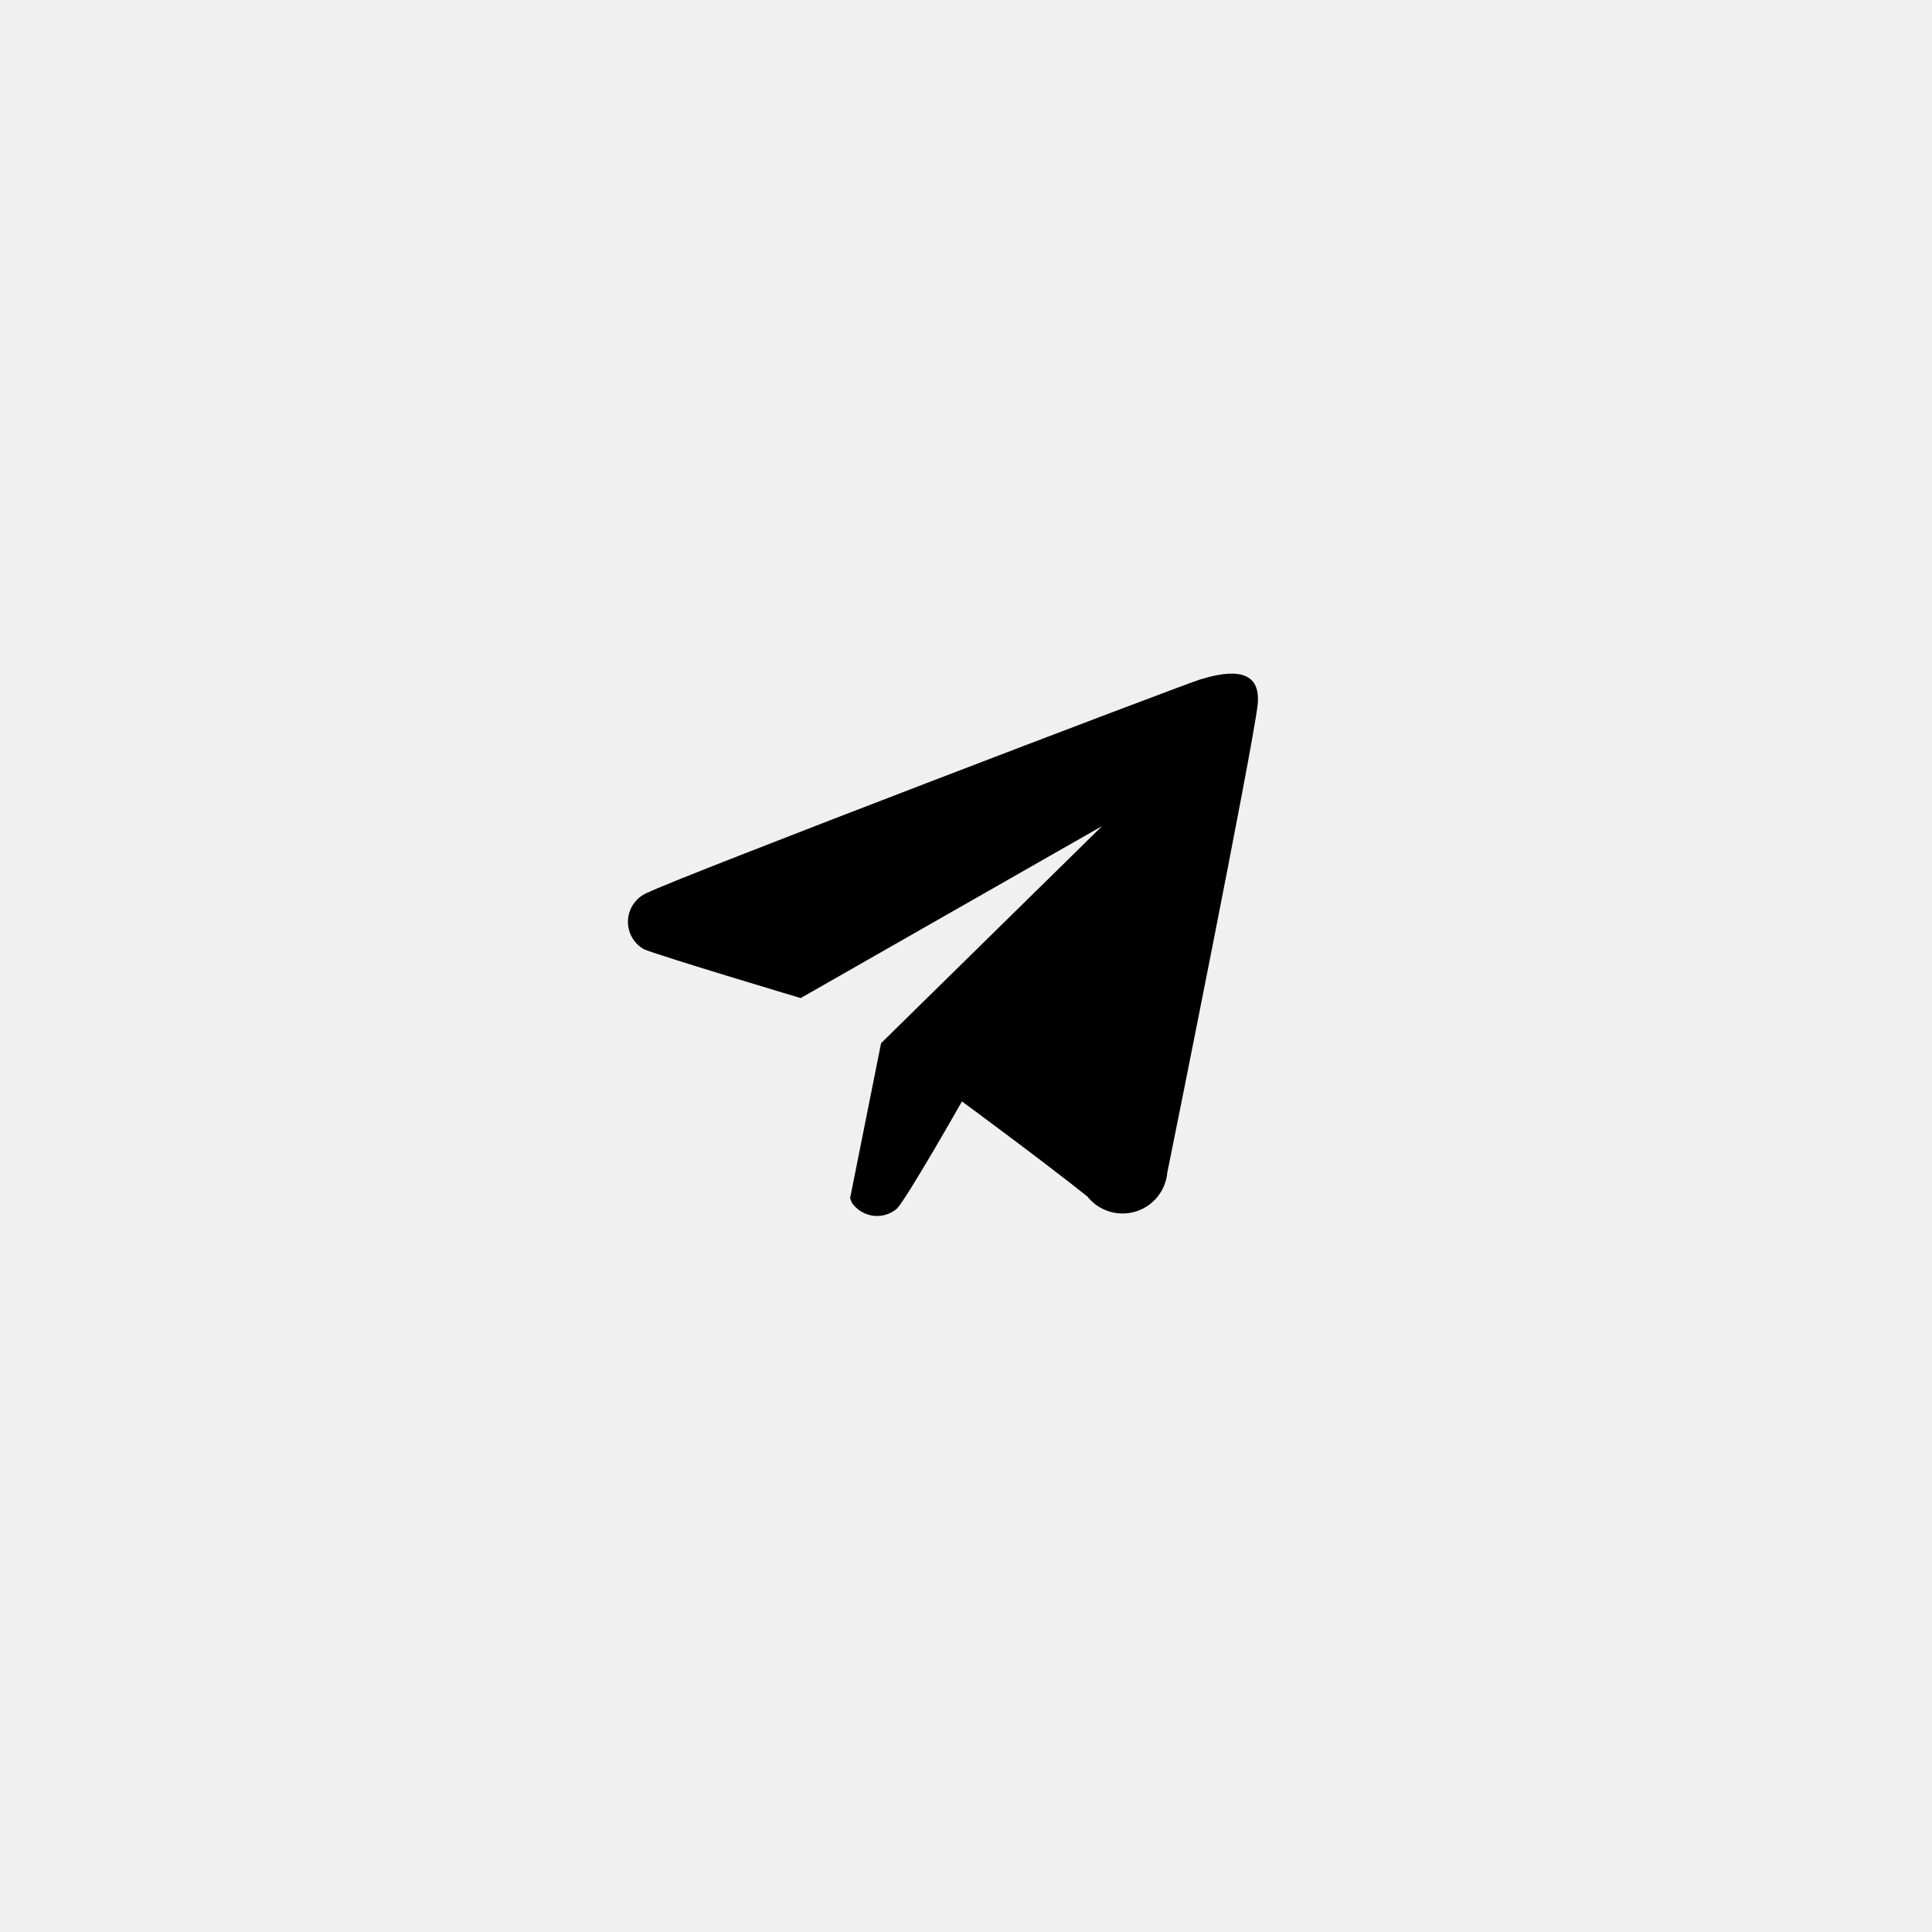
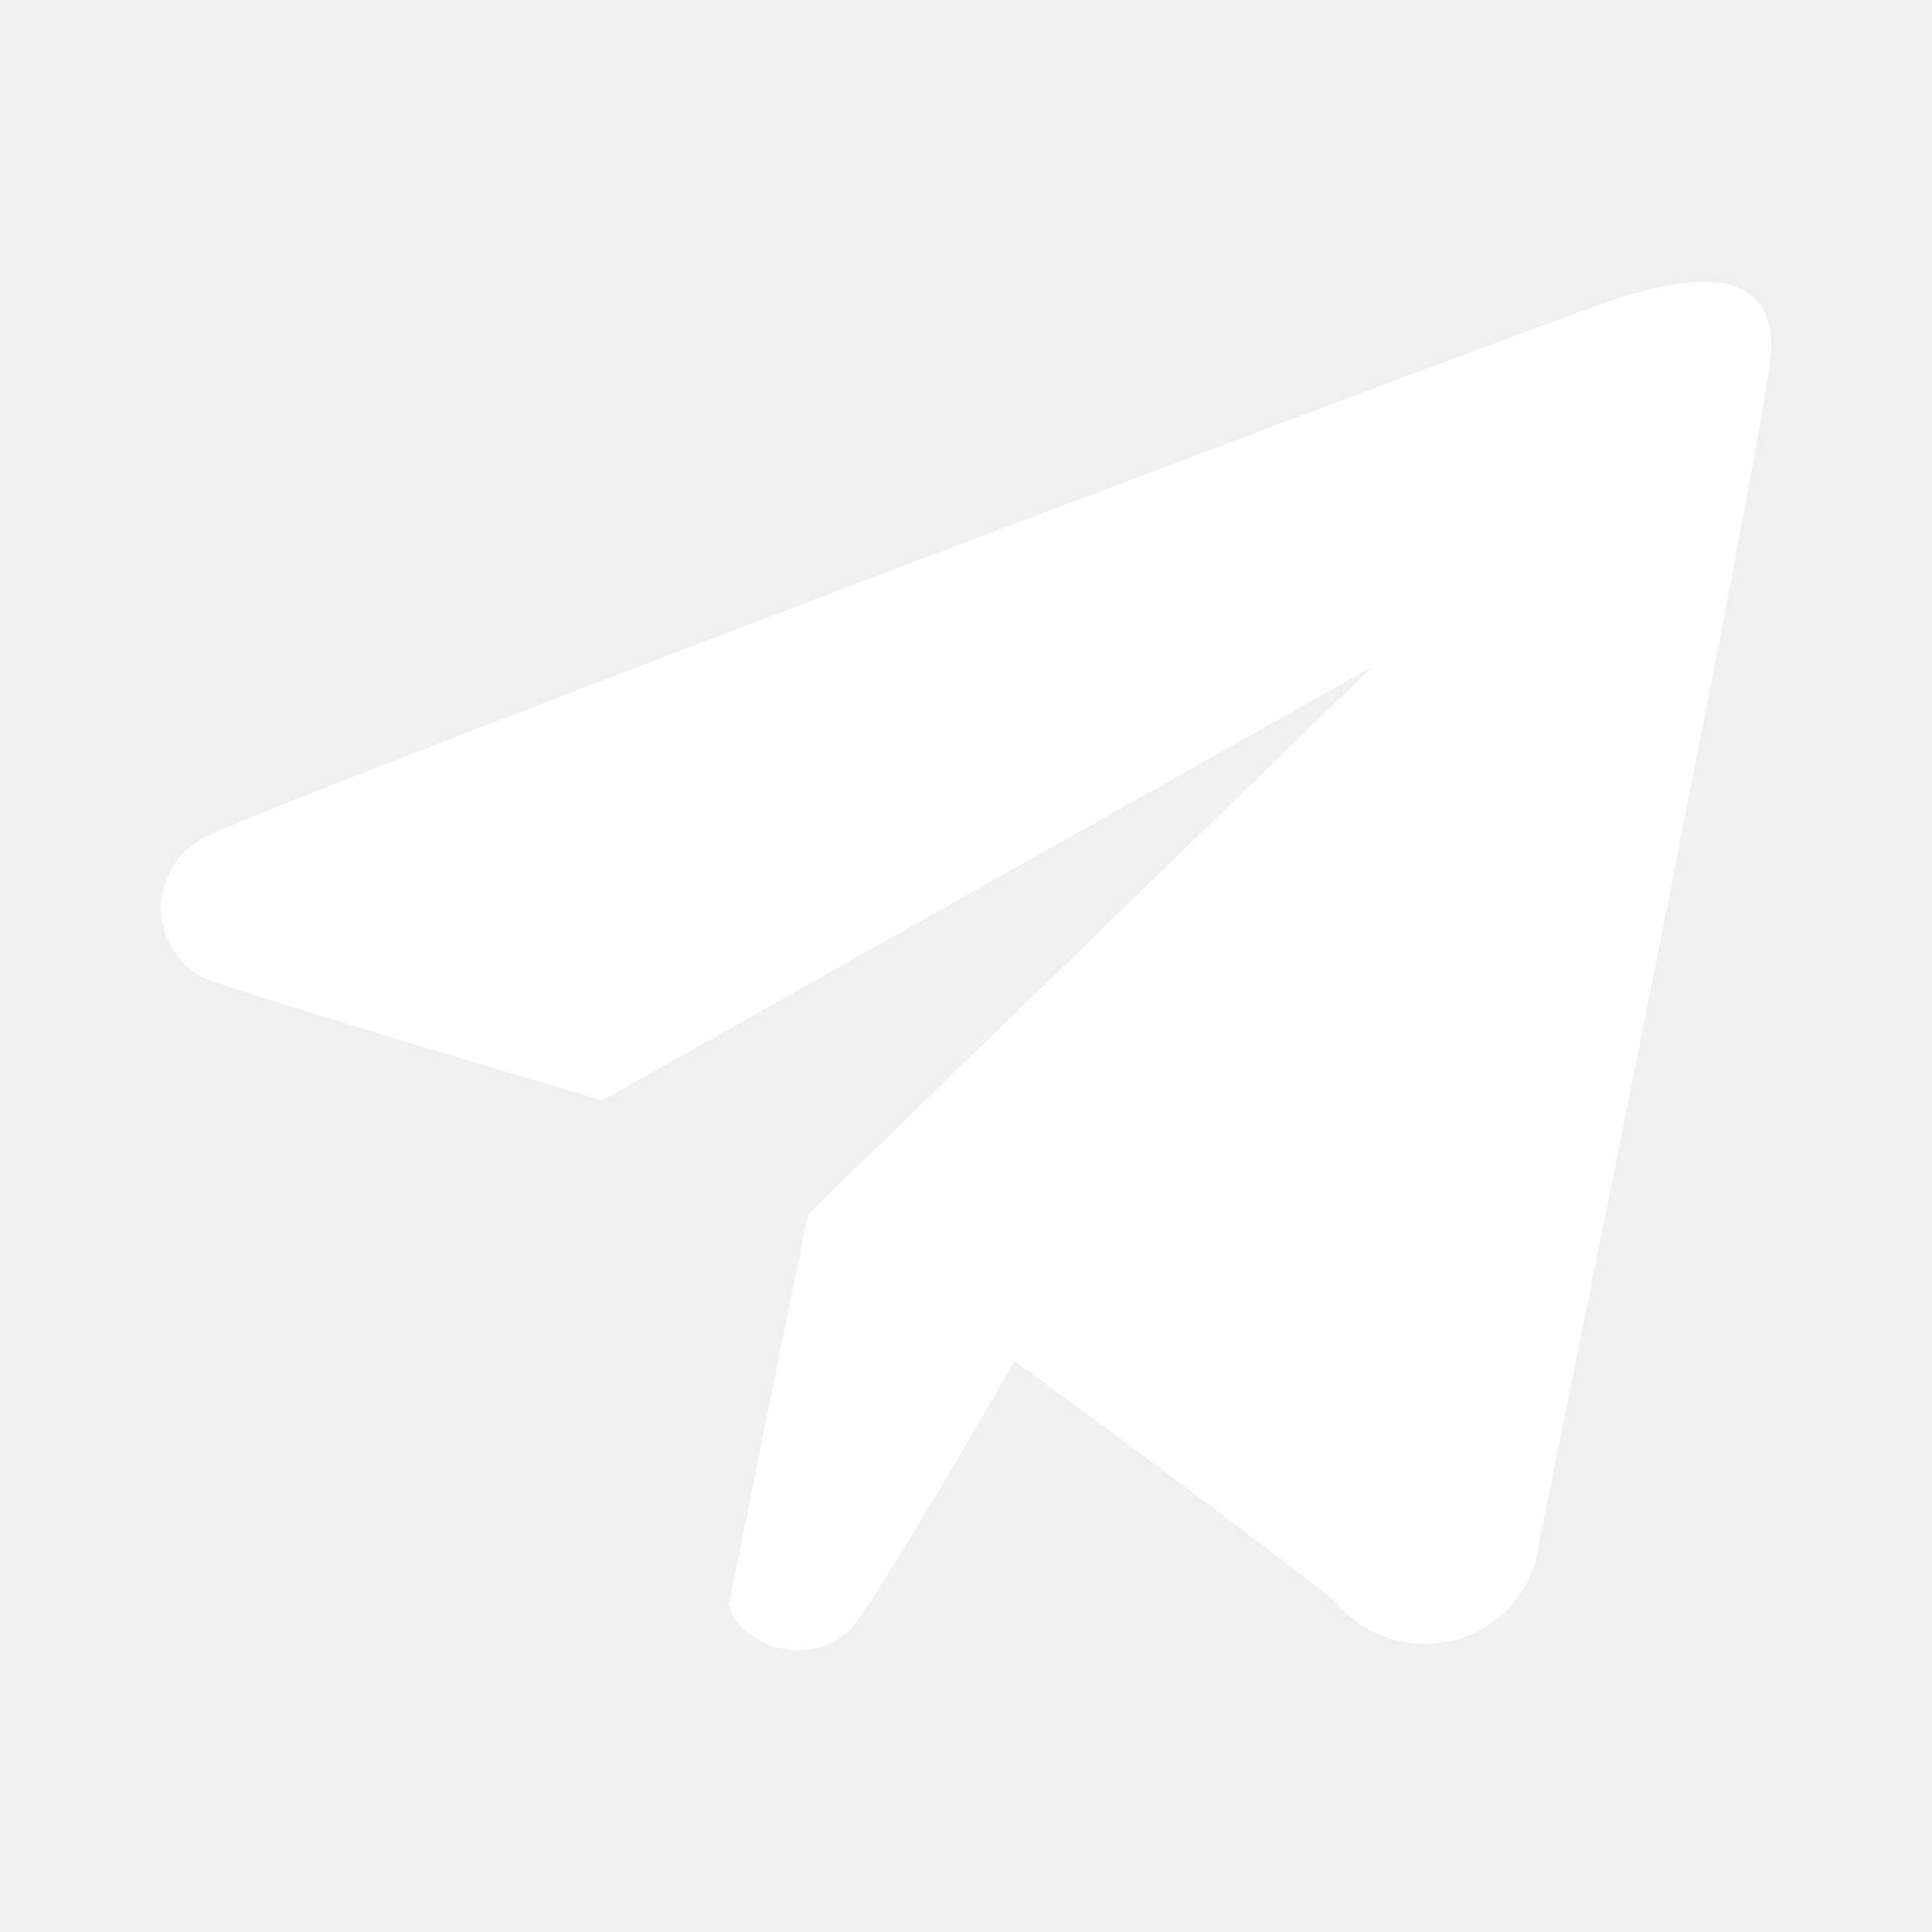
- <svg xmlns="http://www.w3.org/2000/svg" width="43" height="43" viewBox="0 0 43 43" fill="none">
-   <path fill-rule="evenodd" clip-rule="evenodd" d="M25.98 26.1C25.962 26.299 25.884 26.488 25.757 26.643C25.631 26.797 25.461 26.91 25.269 26.967C25.077 27.024 24.873 27.022 24.683 26.962C24.492 26.902 24.324 26.786 24.2 26.629C23.11 25.762 21.41 24.514 21.41 24.514C21.41 24.514 20.18 26.681 19.96 26.903C19.887 26.964 19.803 27.01 19.712 27.036C19.62 27.063 19.525 27.07 19.431 27.058C19.336 27.045 19.246 27.013 19.165 26.963C19.084 26.914 19.014 26.848 18.96 26.77C18.949 26.736 18.935 26.702 18.92 26.67L19.61 23.218L24.53 18.385L17.82 22.214C17.82 22.214 14.79 21.308 14.34 21.131C14.224 21.068 14.128 20.973 14.064 20.857C14 20.741 13.969 20.61 13.977 20.478C13.984 20.346 14.029 20.219 14.105 20.111C14.182 20.003 14.288 19.919 14.41 19.869C15.05 19.543 26.34 15.231 26.72 15.12C27.1 15.009 28.1 14.72 27.99 15.693C27.88 16.666 26.09 25.566 25.98 26.1Z" fill="currentColor" />
+ <svg xmlns="http://www.w3.org/2000/svg" width="24" height="24" viewBox="0 0 24 24" fill="none">
+   <path fill-rule="evenodd" clip-rule="evenodd" d="M19.121 19.143C19.096 19.423 18.984 19.689 18.803 19.908C18.623 20.125 18.381 20.284 18.107 20.364C17.833 20.444 17.542 20.441 17.271 20.357C16.999 20.272 16.759 20.109 16.582 19.888C15.028 18.667 12.603 16.909 12.603 16.909C12.603 16.909 10.849 19.961 10.535 20.274C10.431 20.36 10.311 20.424 10.181 20.461C10.05 20.499 9.915 20.509 9.781 20.492C9.645 20.474 9.517 20.429 9.401 20.358C9.286 20.289 9.186 20.196 9.109 20.086C9.093 20.038 9.073 19.991 9.052 19.946L10.036 15.084L17.053 8.278L7.483 13.67C7.483 13.67 3.161 12.394 2.52 12.145C2.354 12.056 2.217 11.922 2.126 11.759C2.035 11.596 1.99 11.411 2.002 11.225C2.012 11.039 2.076 10.861 2.184 10.708C2.294 10.556 2.445 10.438 2.619 10.368C3.532 9.908 19.635 3.836 20.177 3.679C20.719 3.523 22.145 3.116 21.988 4.486C21.831 5.857 19.278 18.391 19.121 19.143Z" fill="white" />
</svg>
